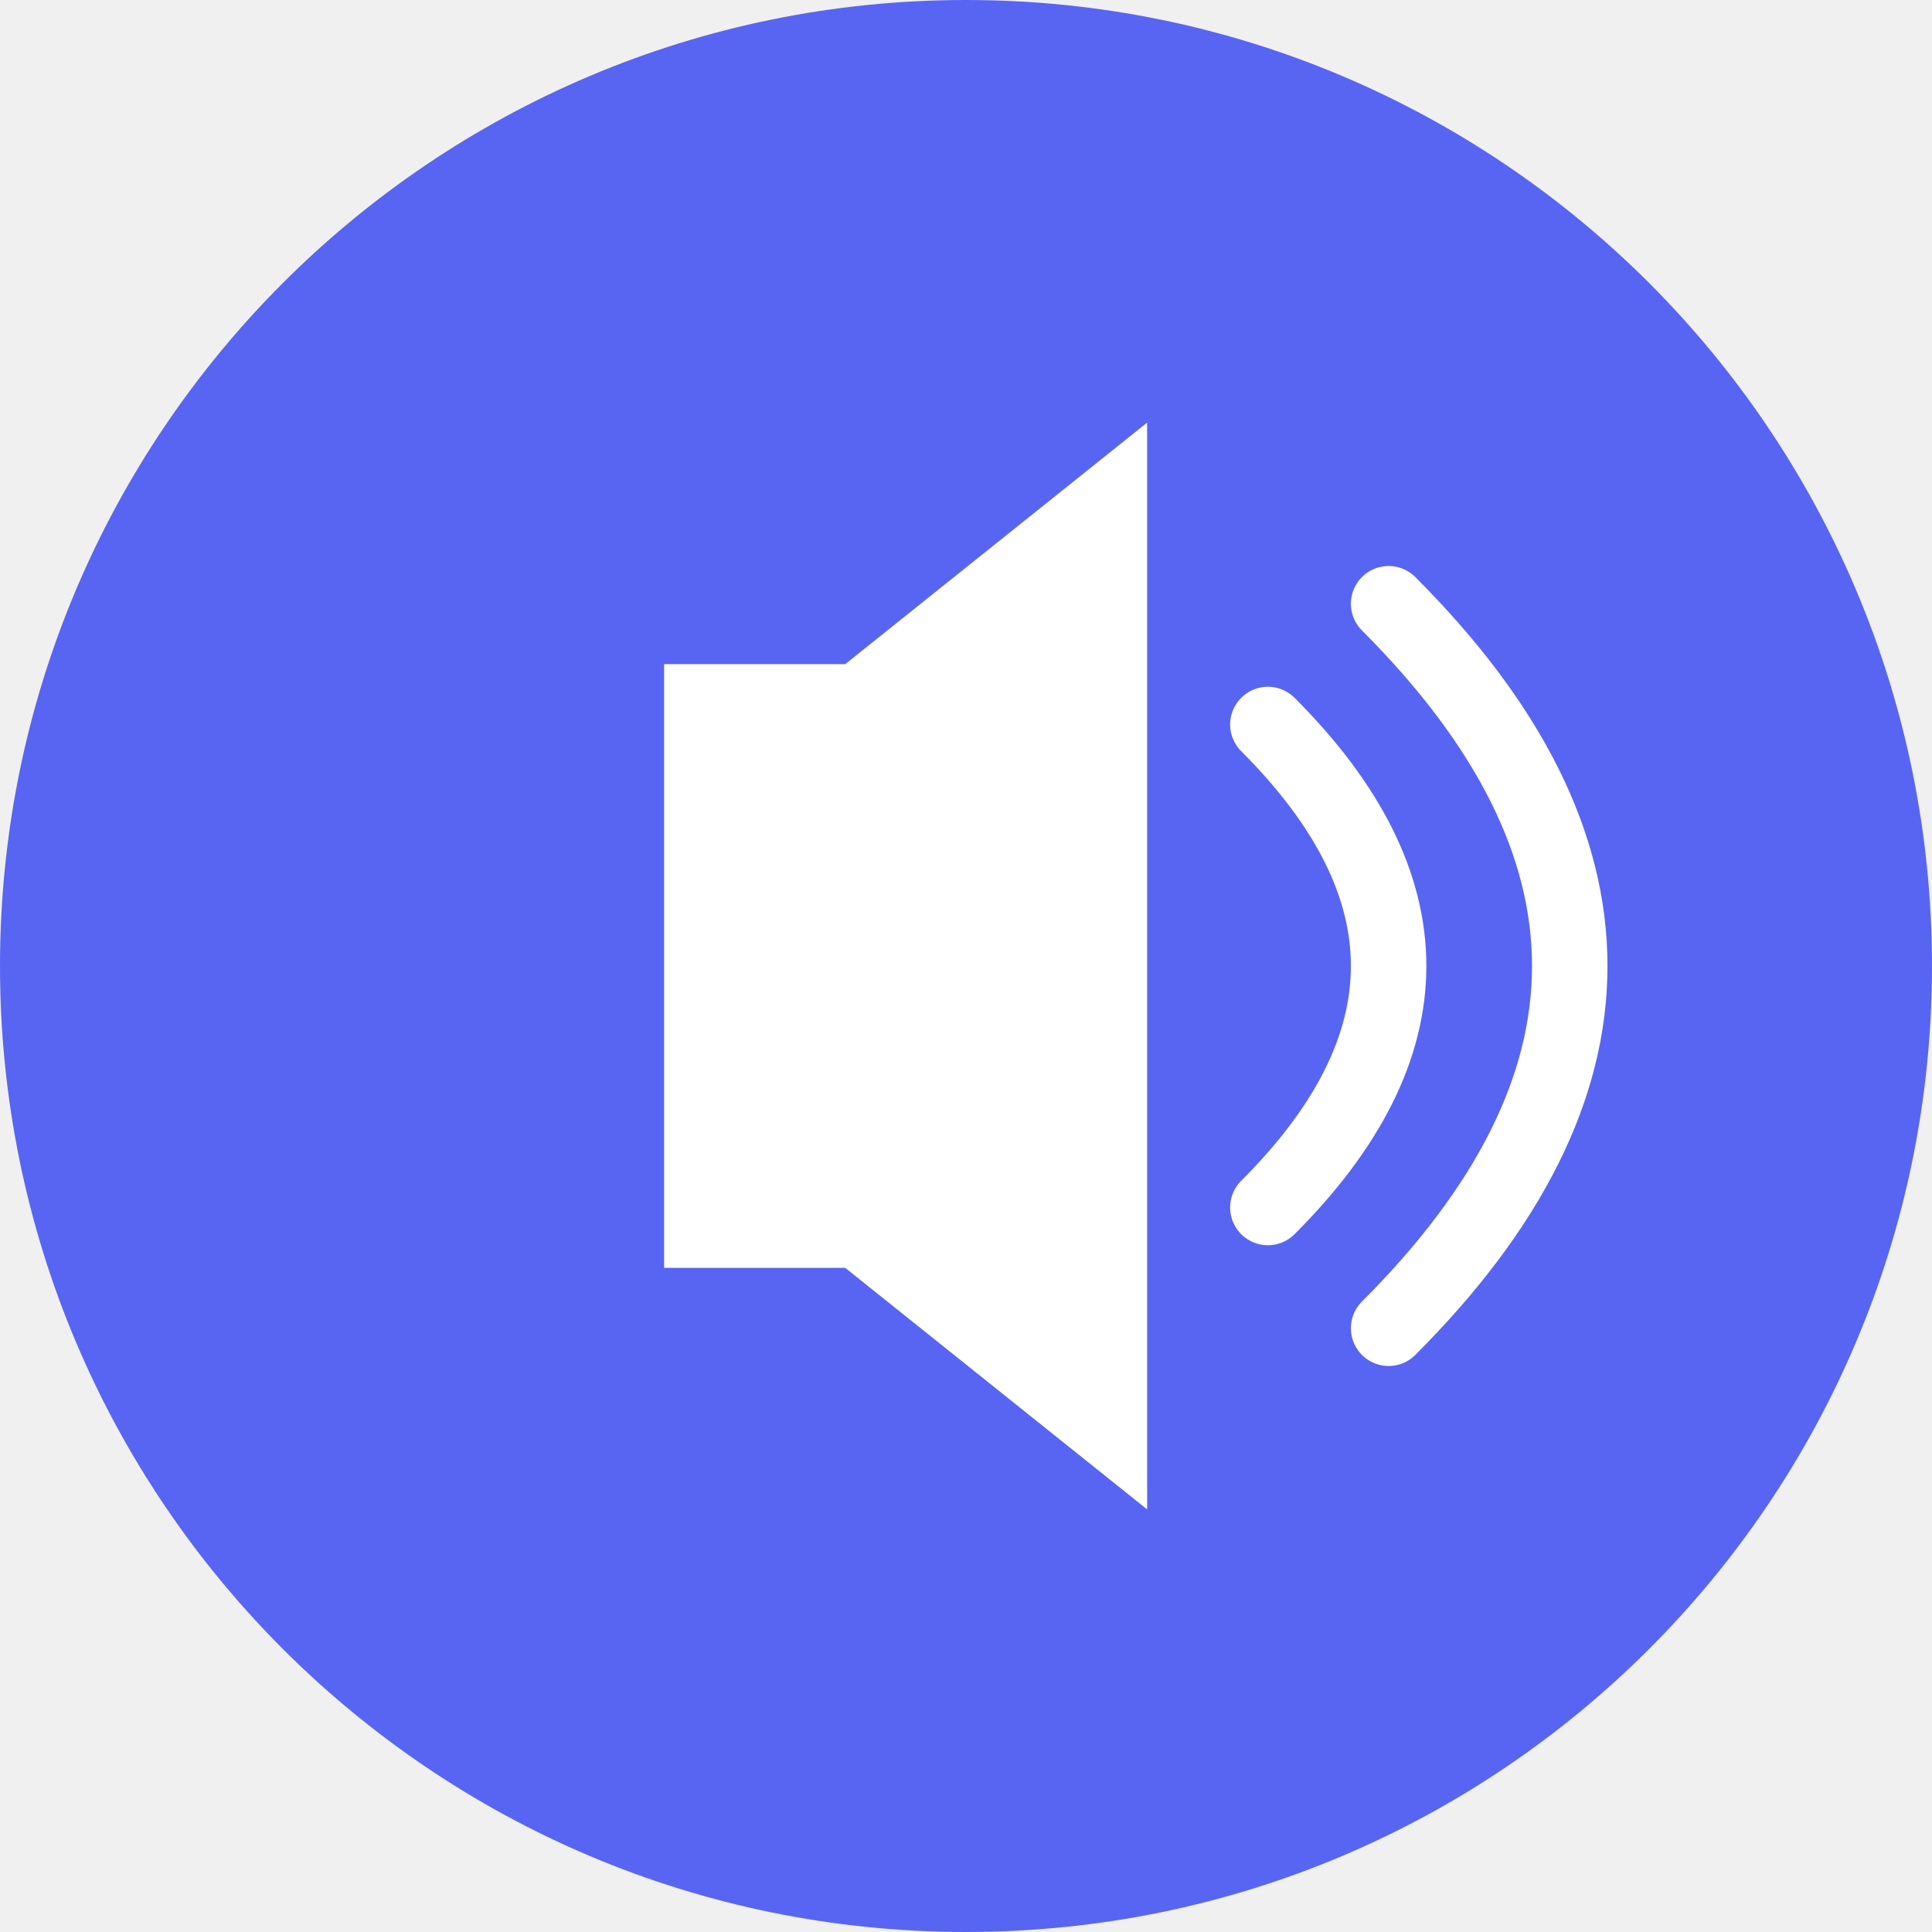
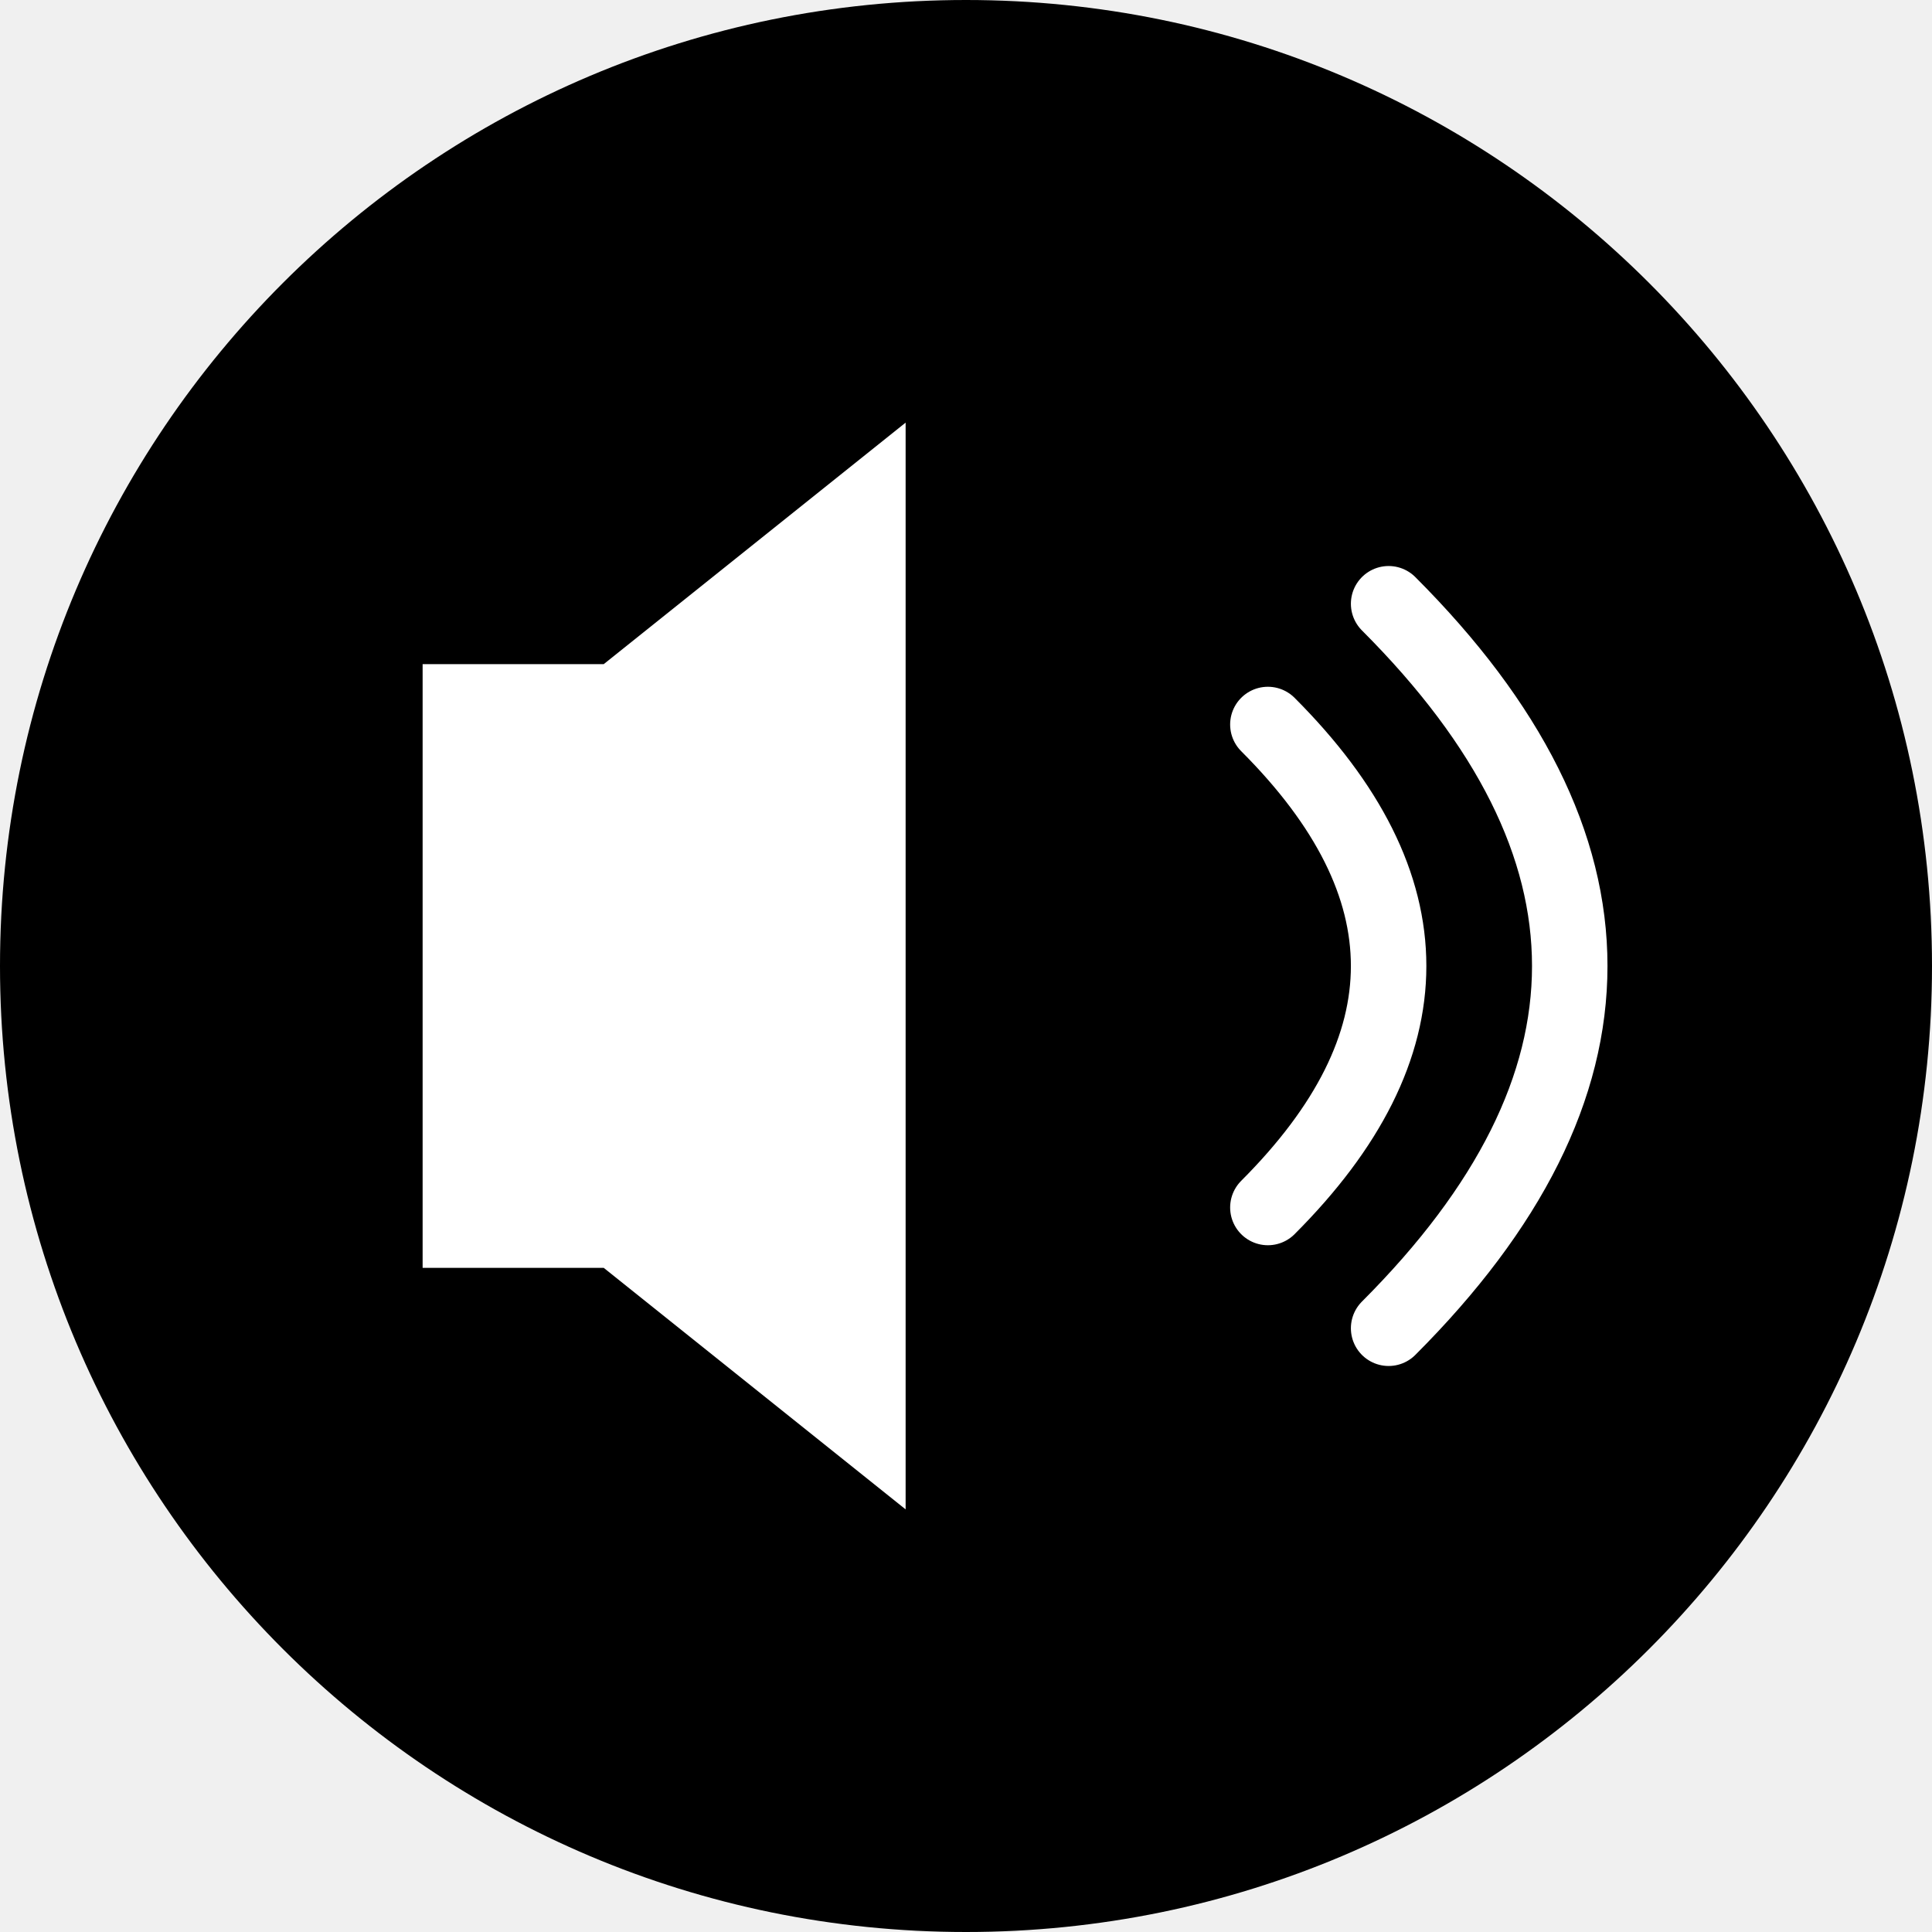
<svg xmlns="http://www.w3.org/2000/svg" viewBox="0 0 64 64">
-   <circle cx="32" cy="32" r="32" fill="#5865F2" />
-   <path d="M 22 22 L 22 42 L 28 42 L 38 50 L 38 14 L 28 22 Z" fill="#FFFFFF" />
+   <circle cx="32" cy="32" r="32" fill="{{BG_COLOR}}" />
+   <path d="M 14 22 L 14 42 L 20 42 L 30 50 L 30 14 L 20 22 Z" fill="#FFFFFF" />
  <path d="M 42 24 Q 46 28, 46 32 Q 46 36, 42 40" stroke="#FFFFFF" stroke-width="2.5" fill="none" stroke-linecap="round" />
  <path d="M 46 20 Q 52 26, 52 32 Q 52 38, 46 44" stroke="#FFFFFF" stroke-width="2.5" fill="none" stroke-linecap="round" />
</svg>
